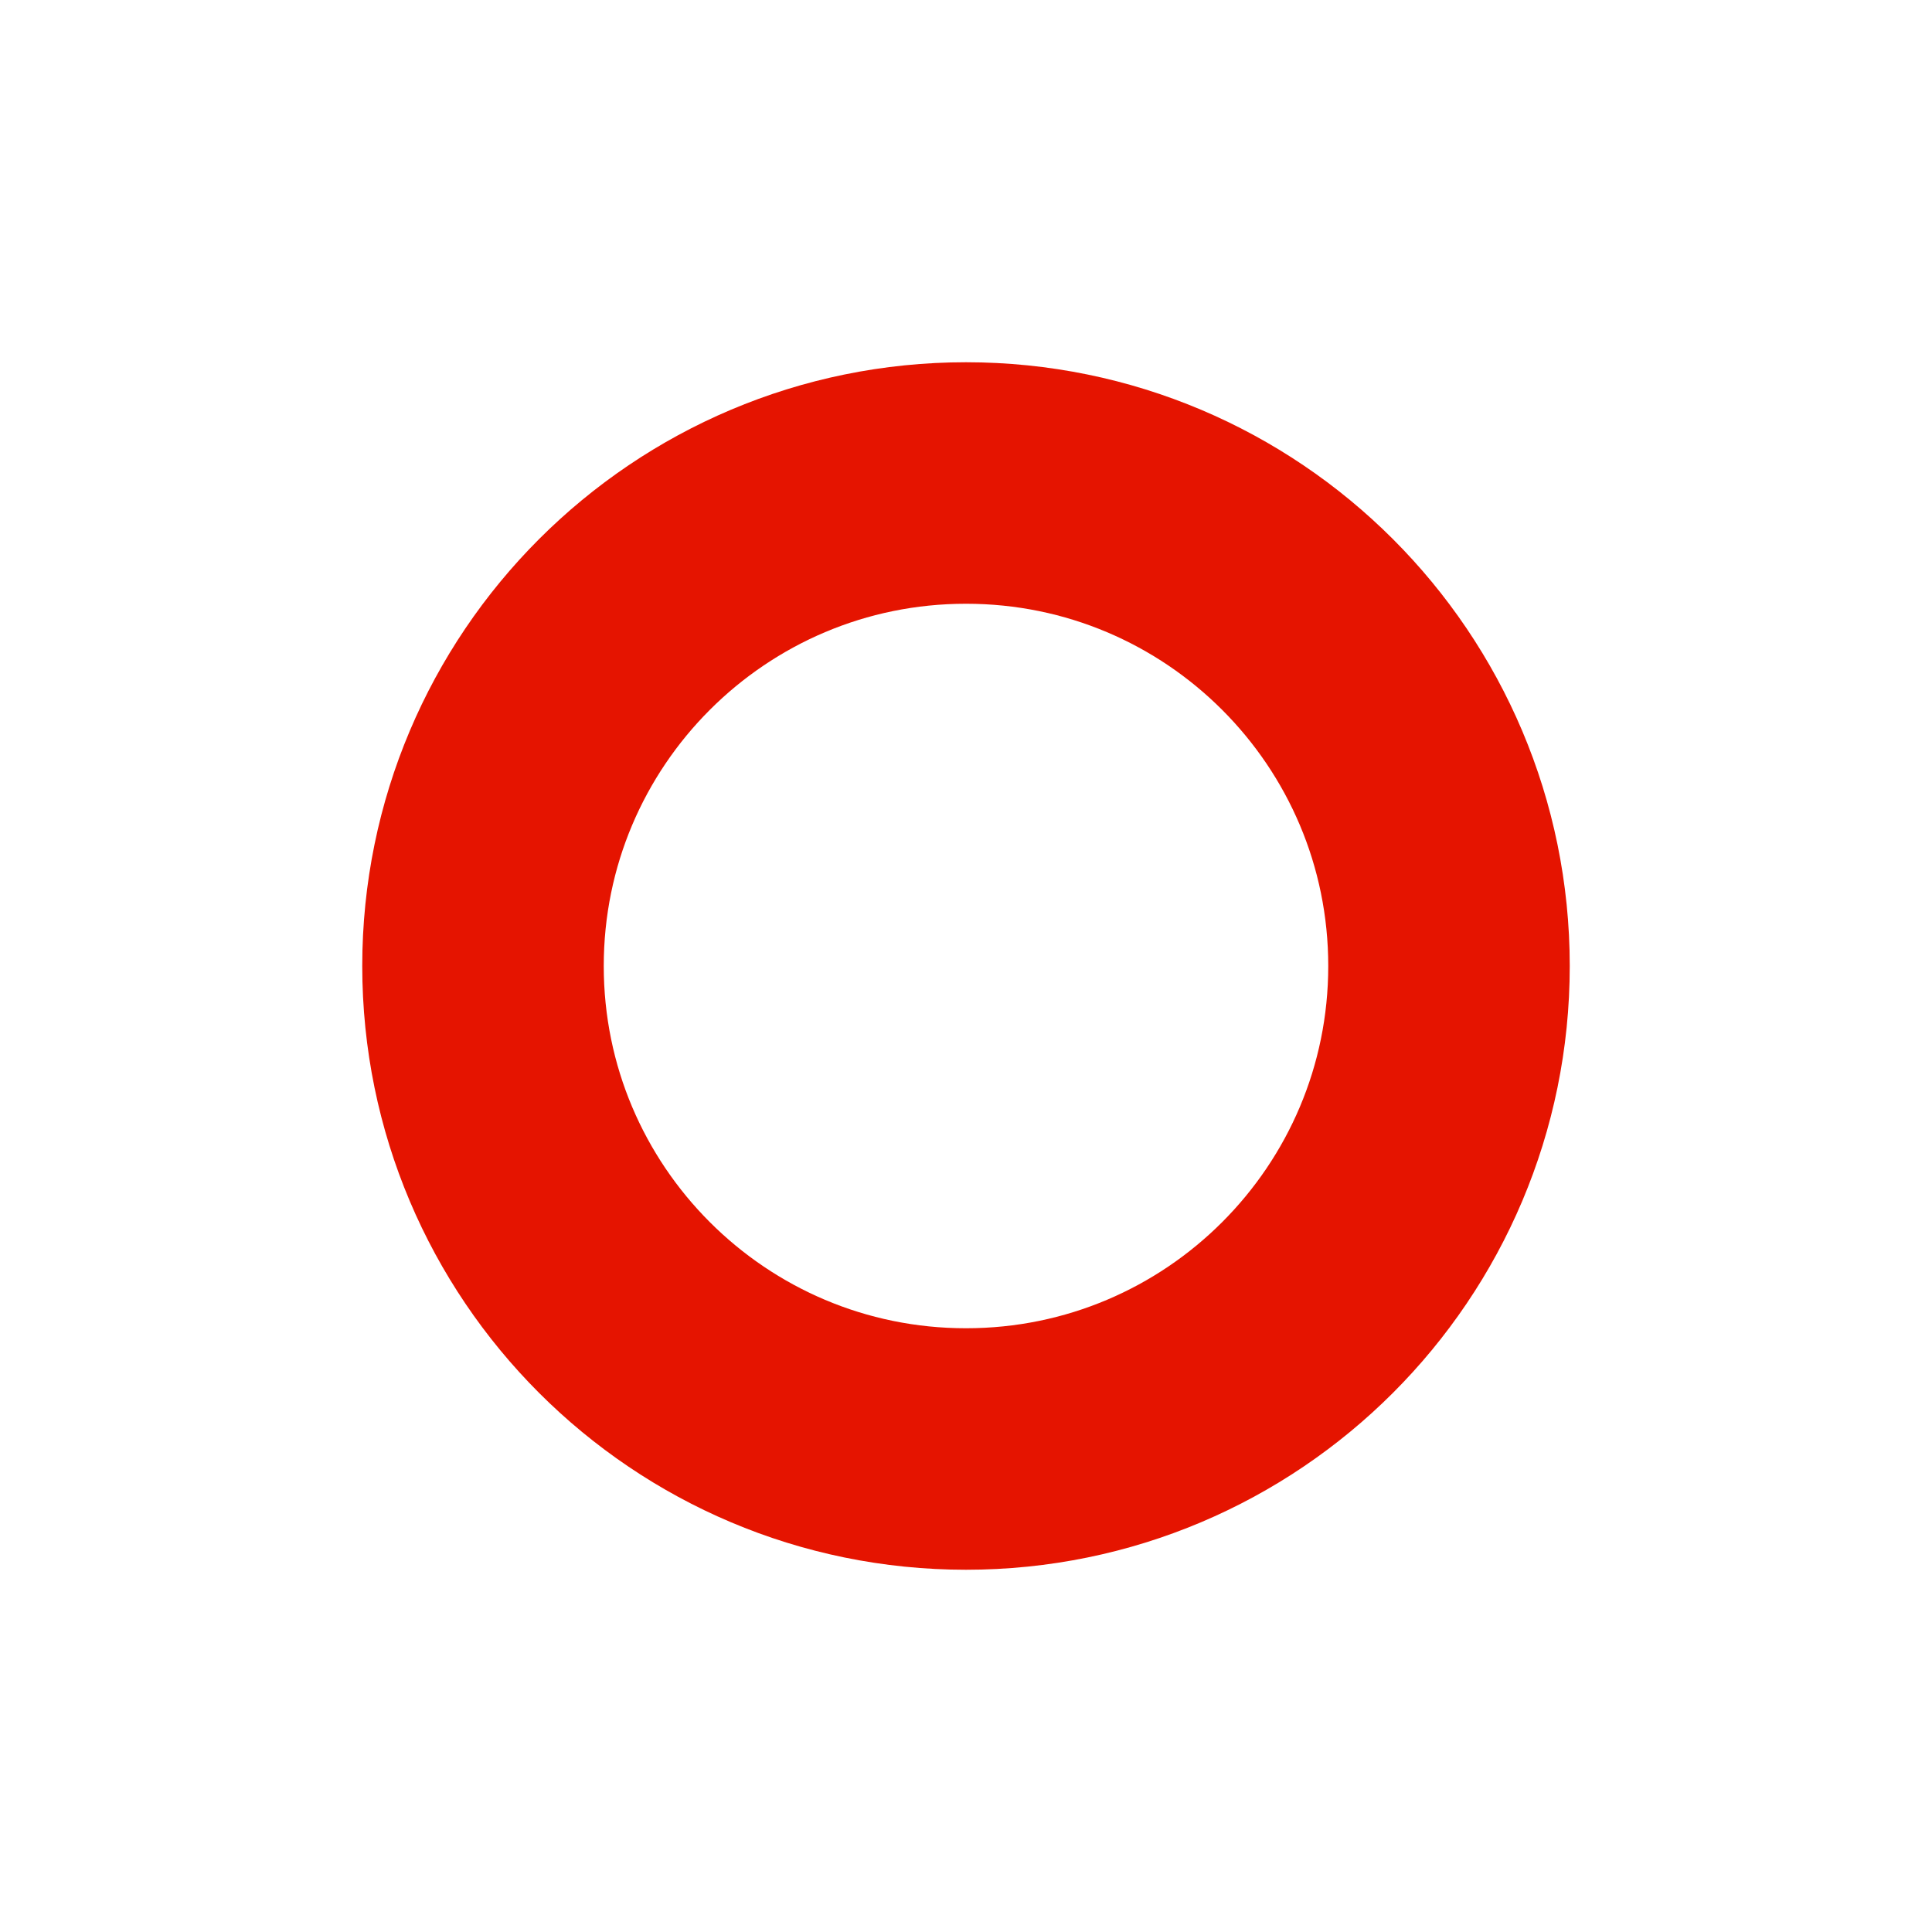
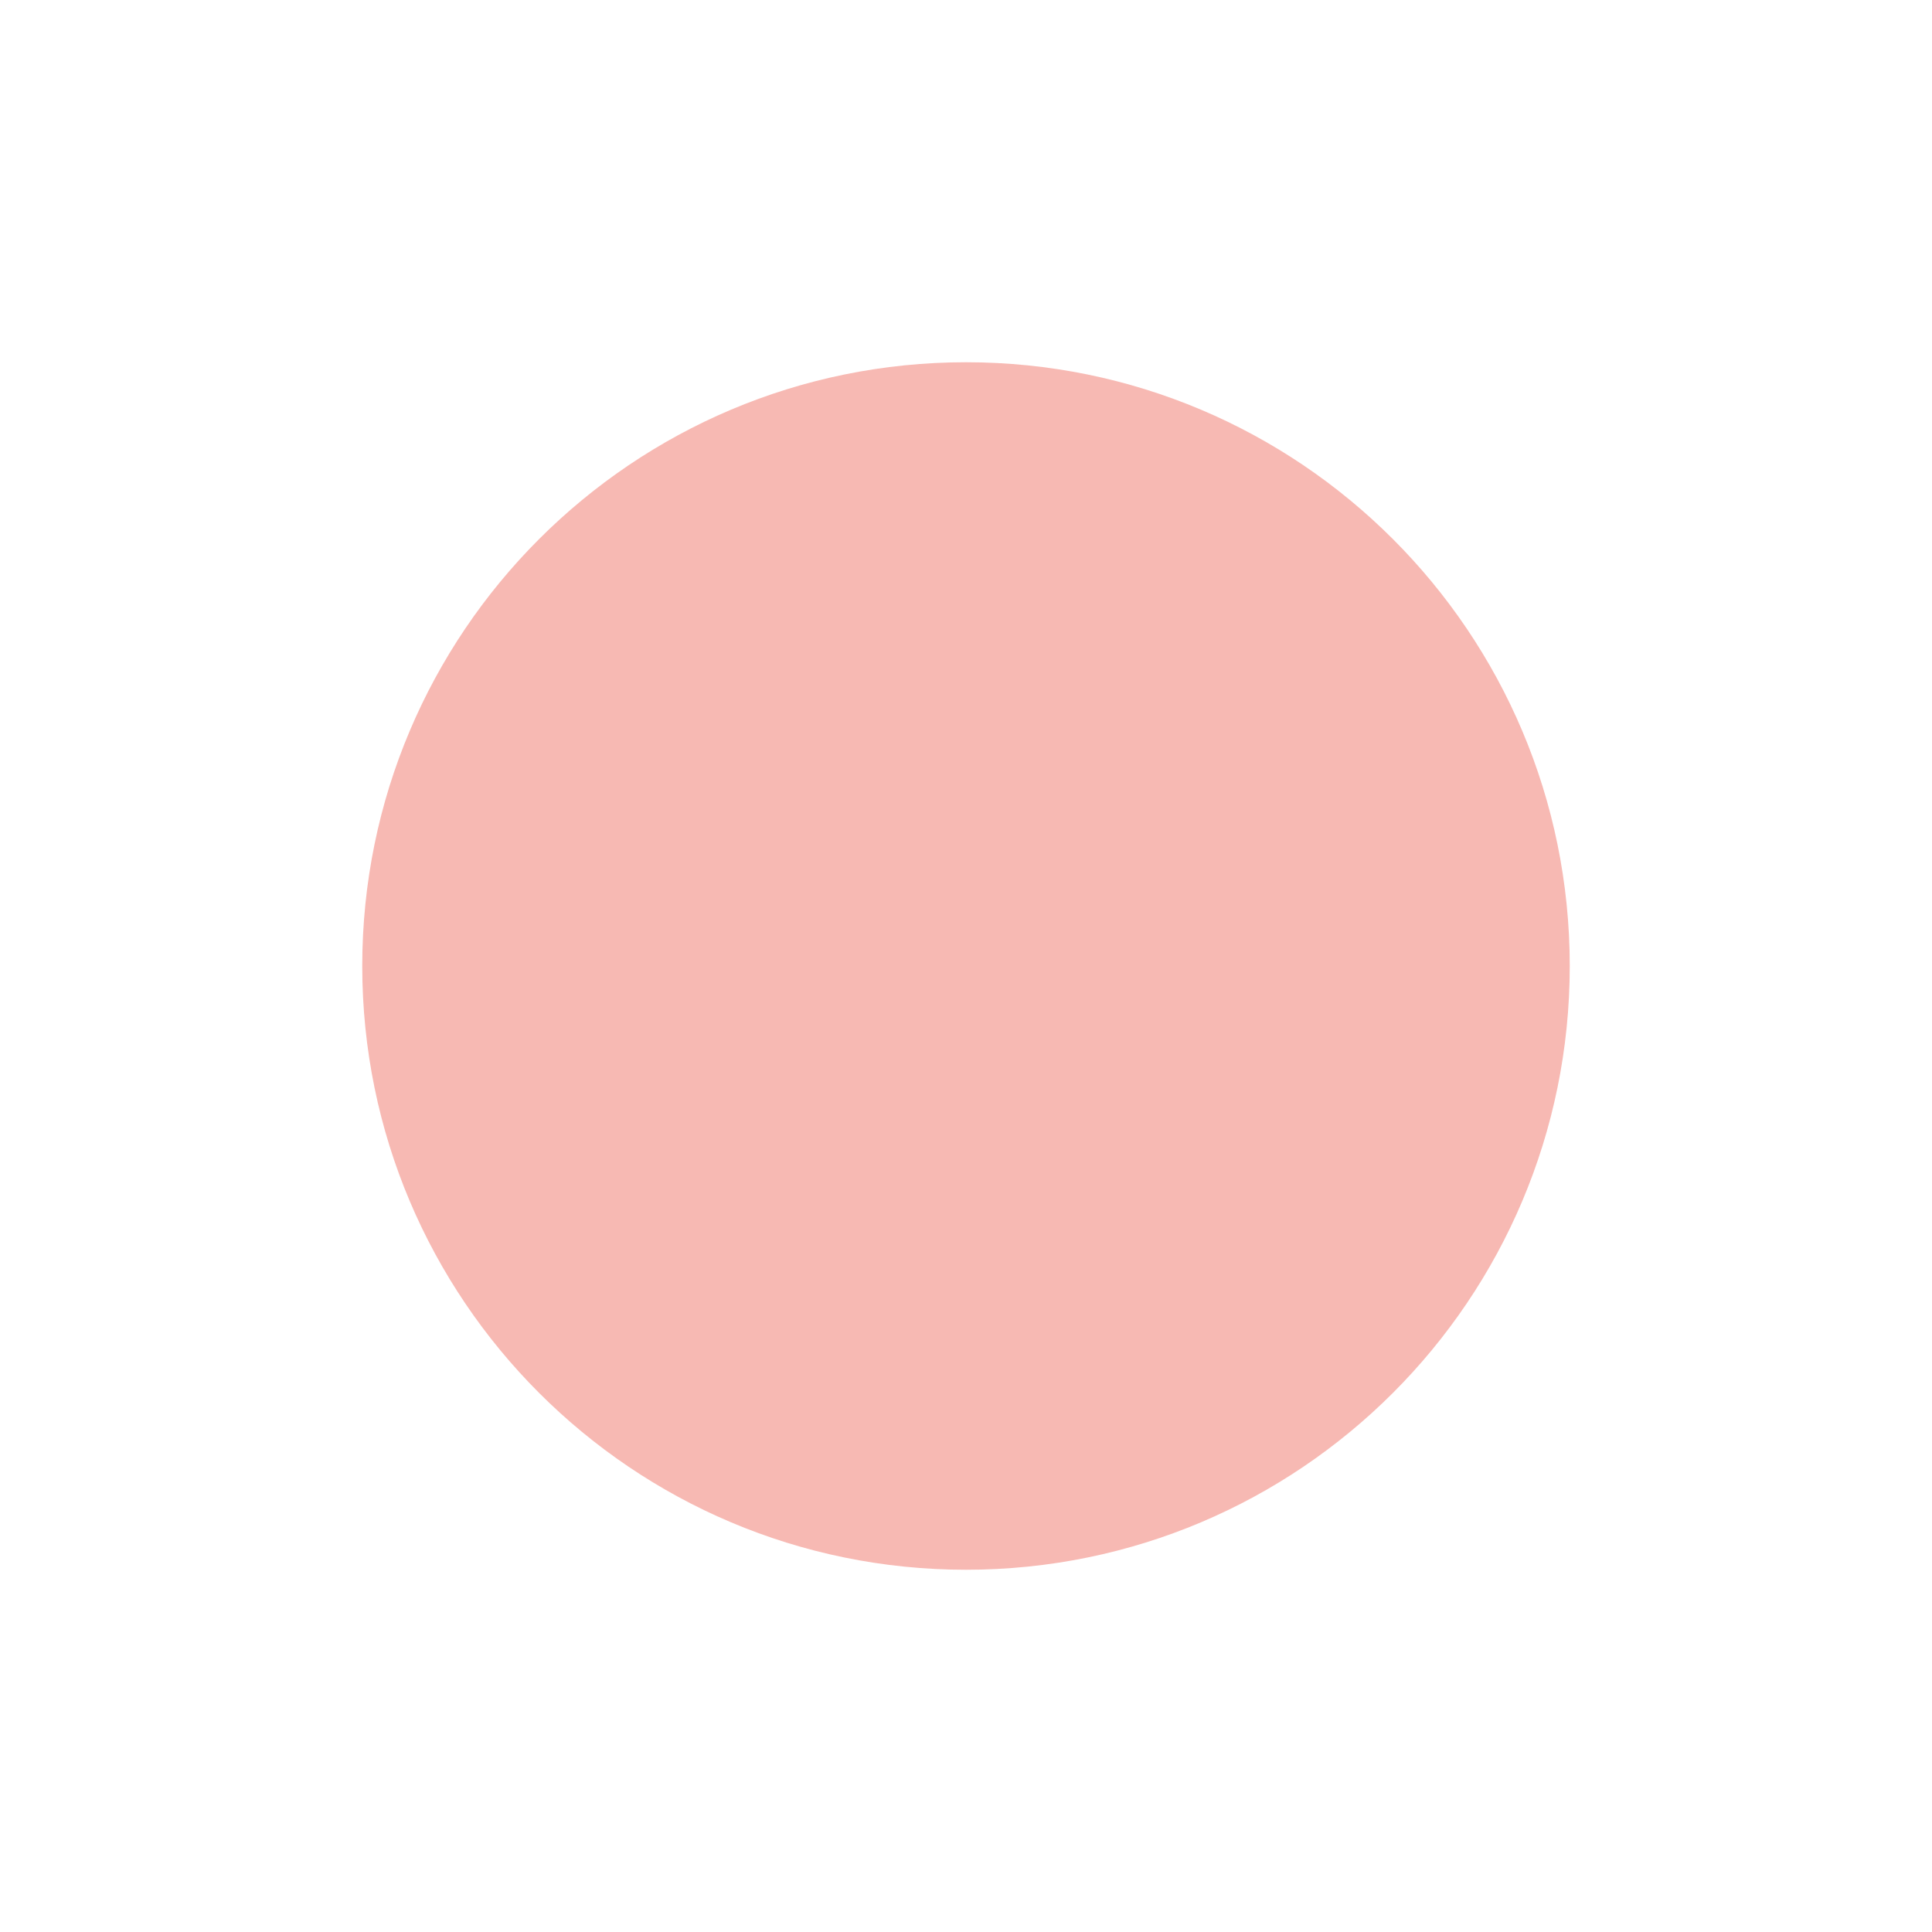
<svg xmlns="http://www.w3.org/2000/svg" width="16" height="16" viewBox="0 0 16 16">
  <g fill="none" fill-rule="evenodd">
-     <g stroke="#E51400" stroke-width="2">
-       <circle cx="8" cy="8" r="4" />
+     <g fill="#E51400" fill-opacity=".3">
+       <circle cx="8" cy="8" r="5" />
    </g>
  </g>
</svg>
